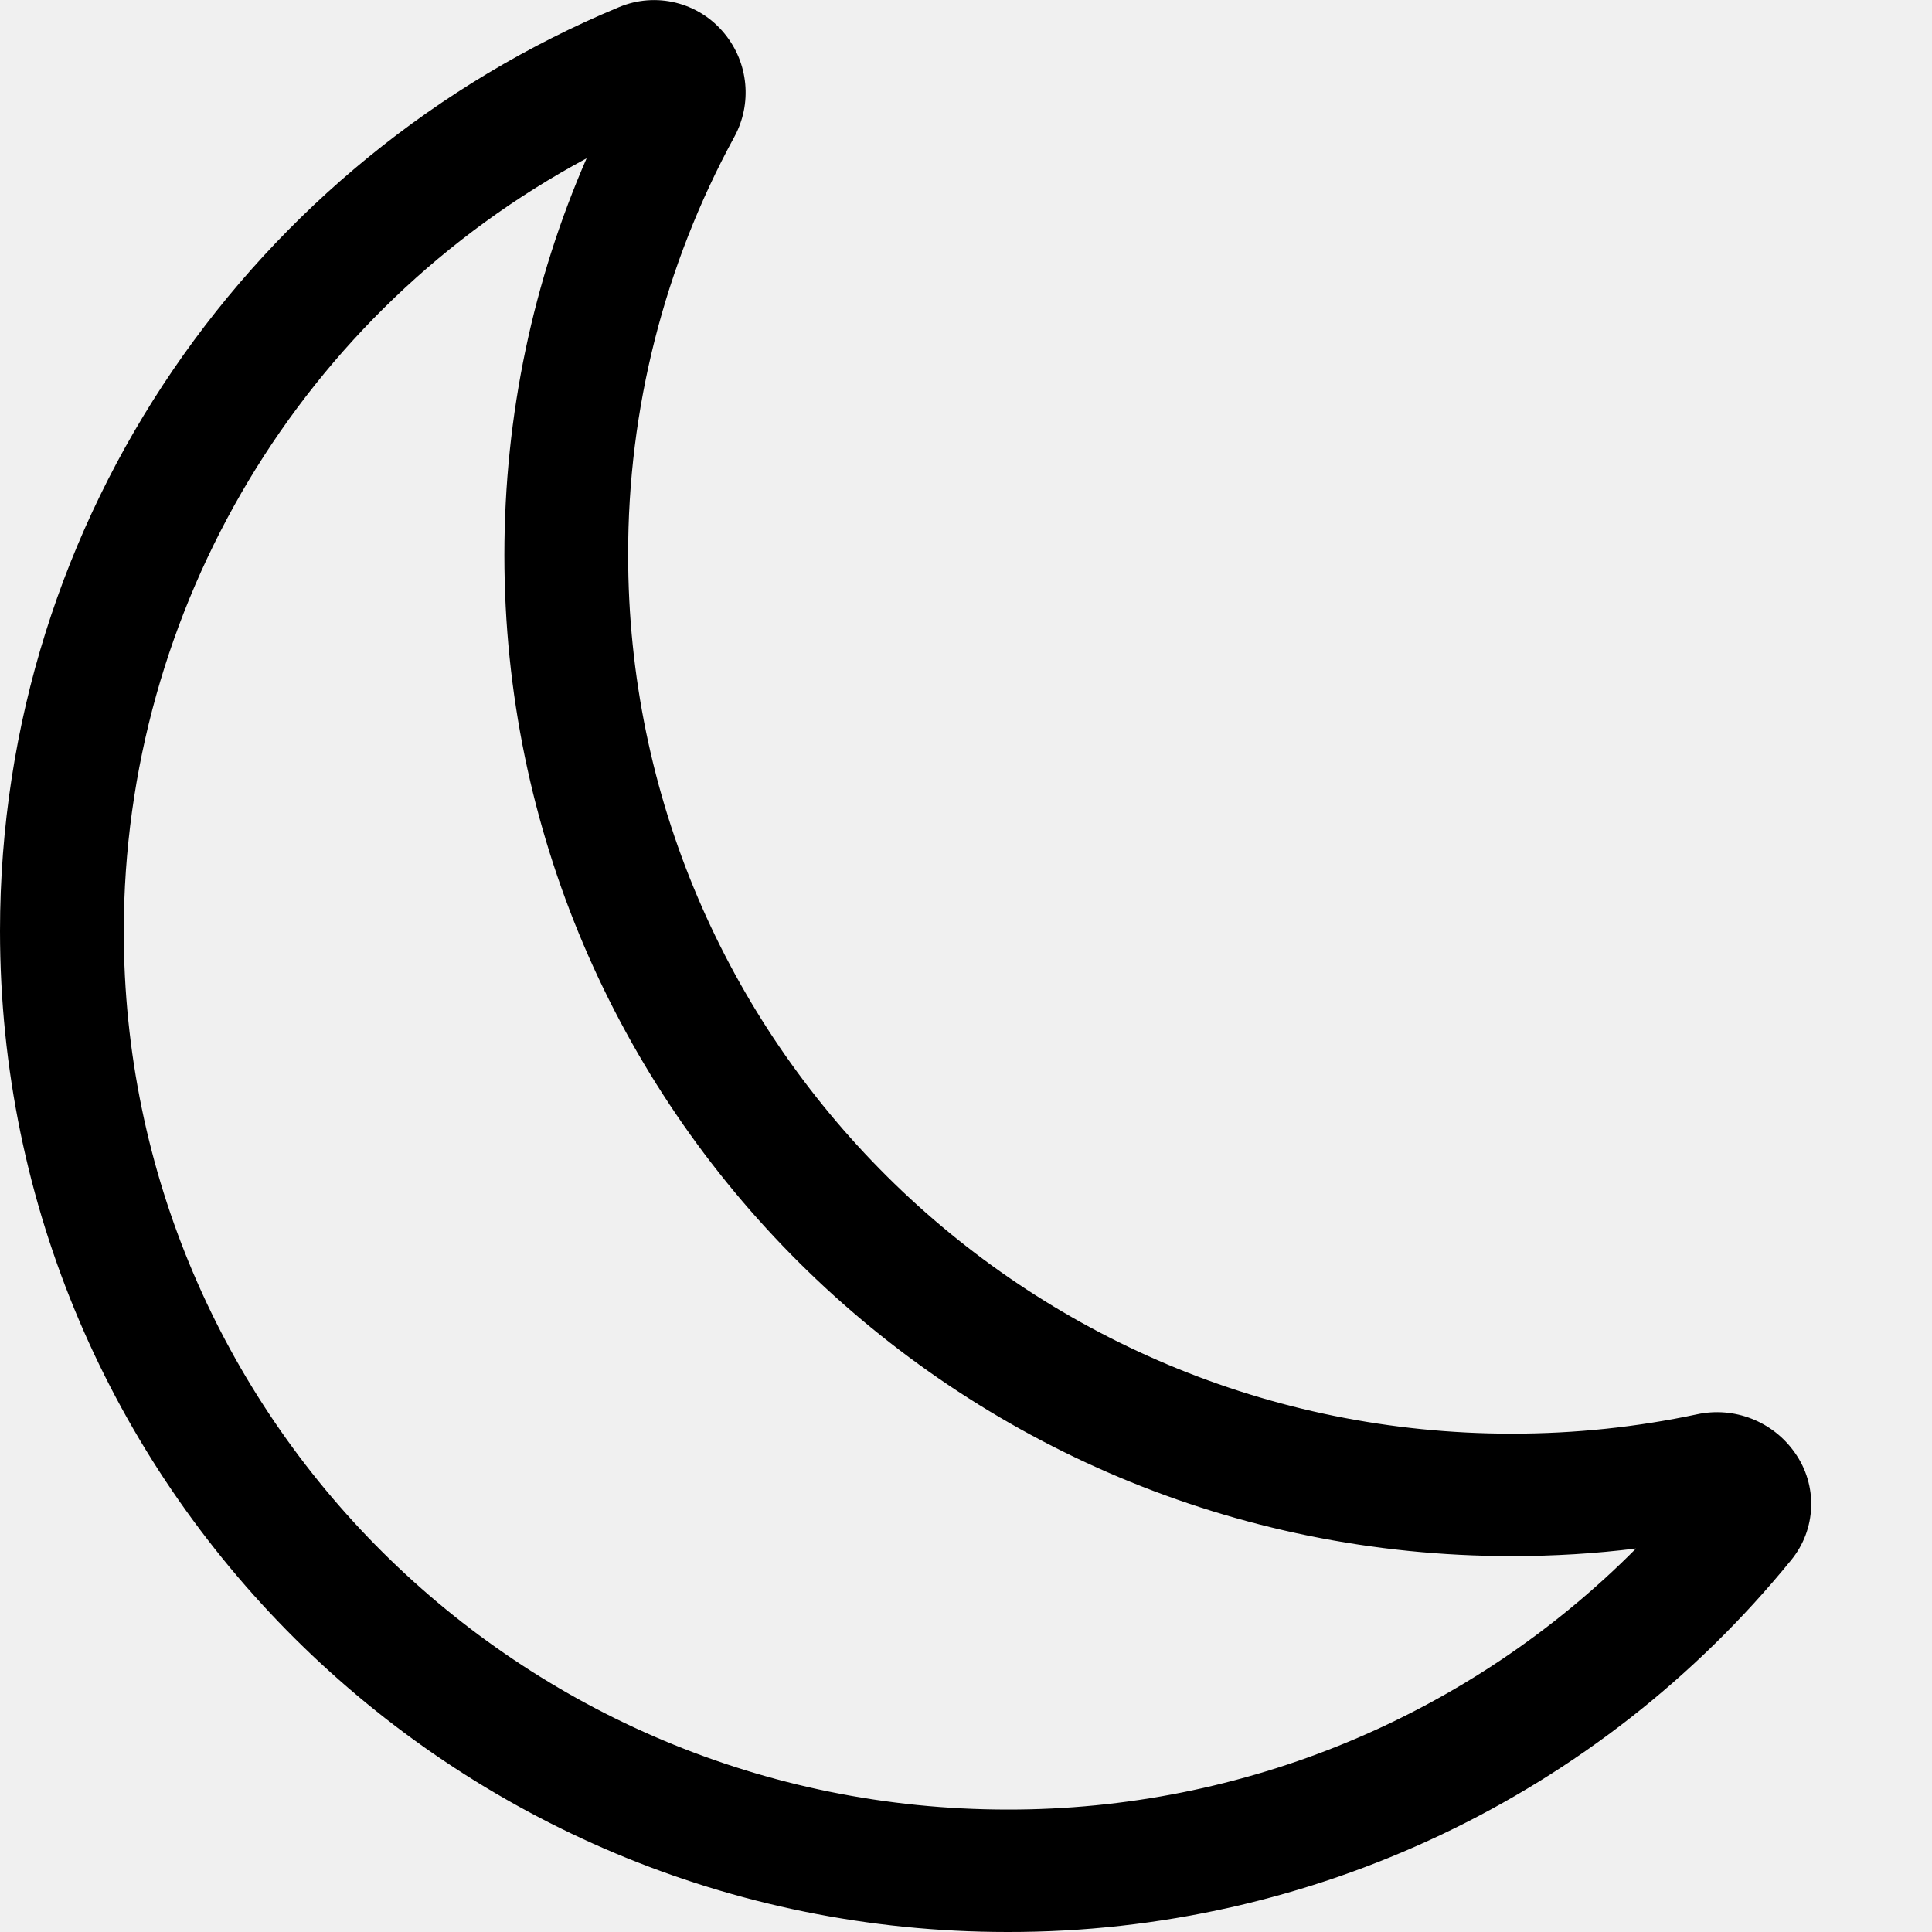
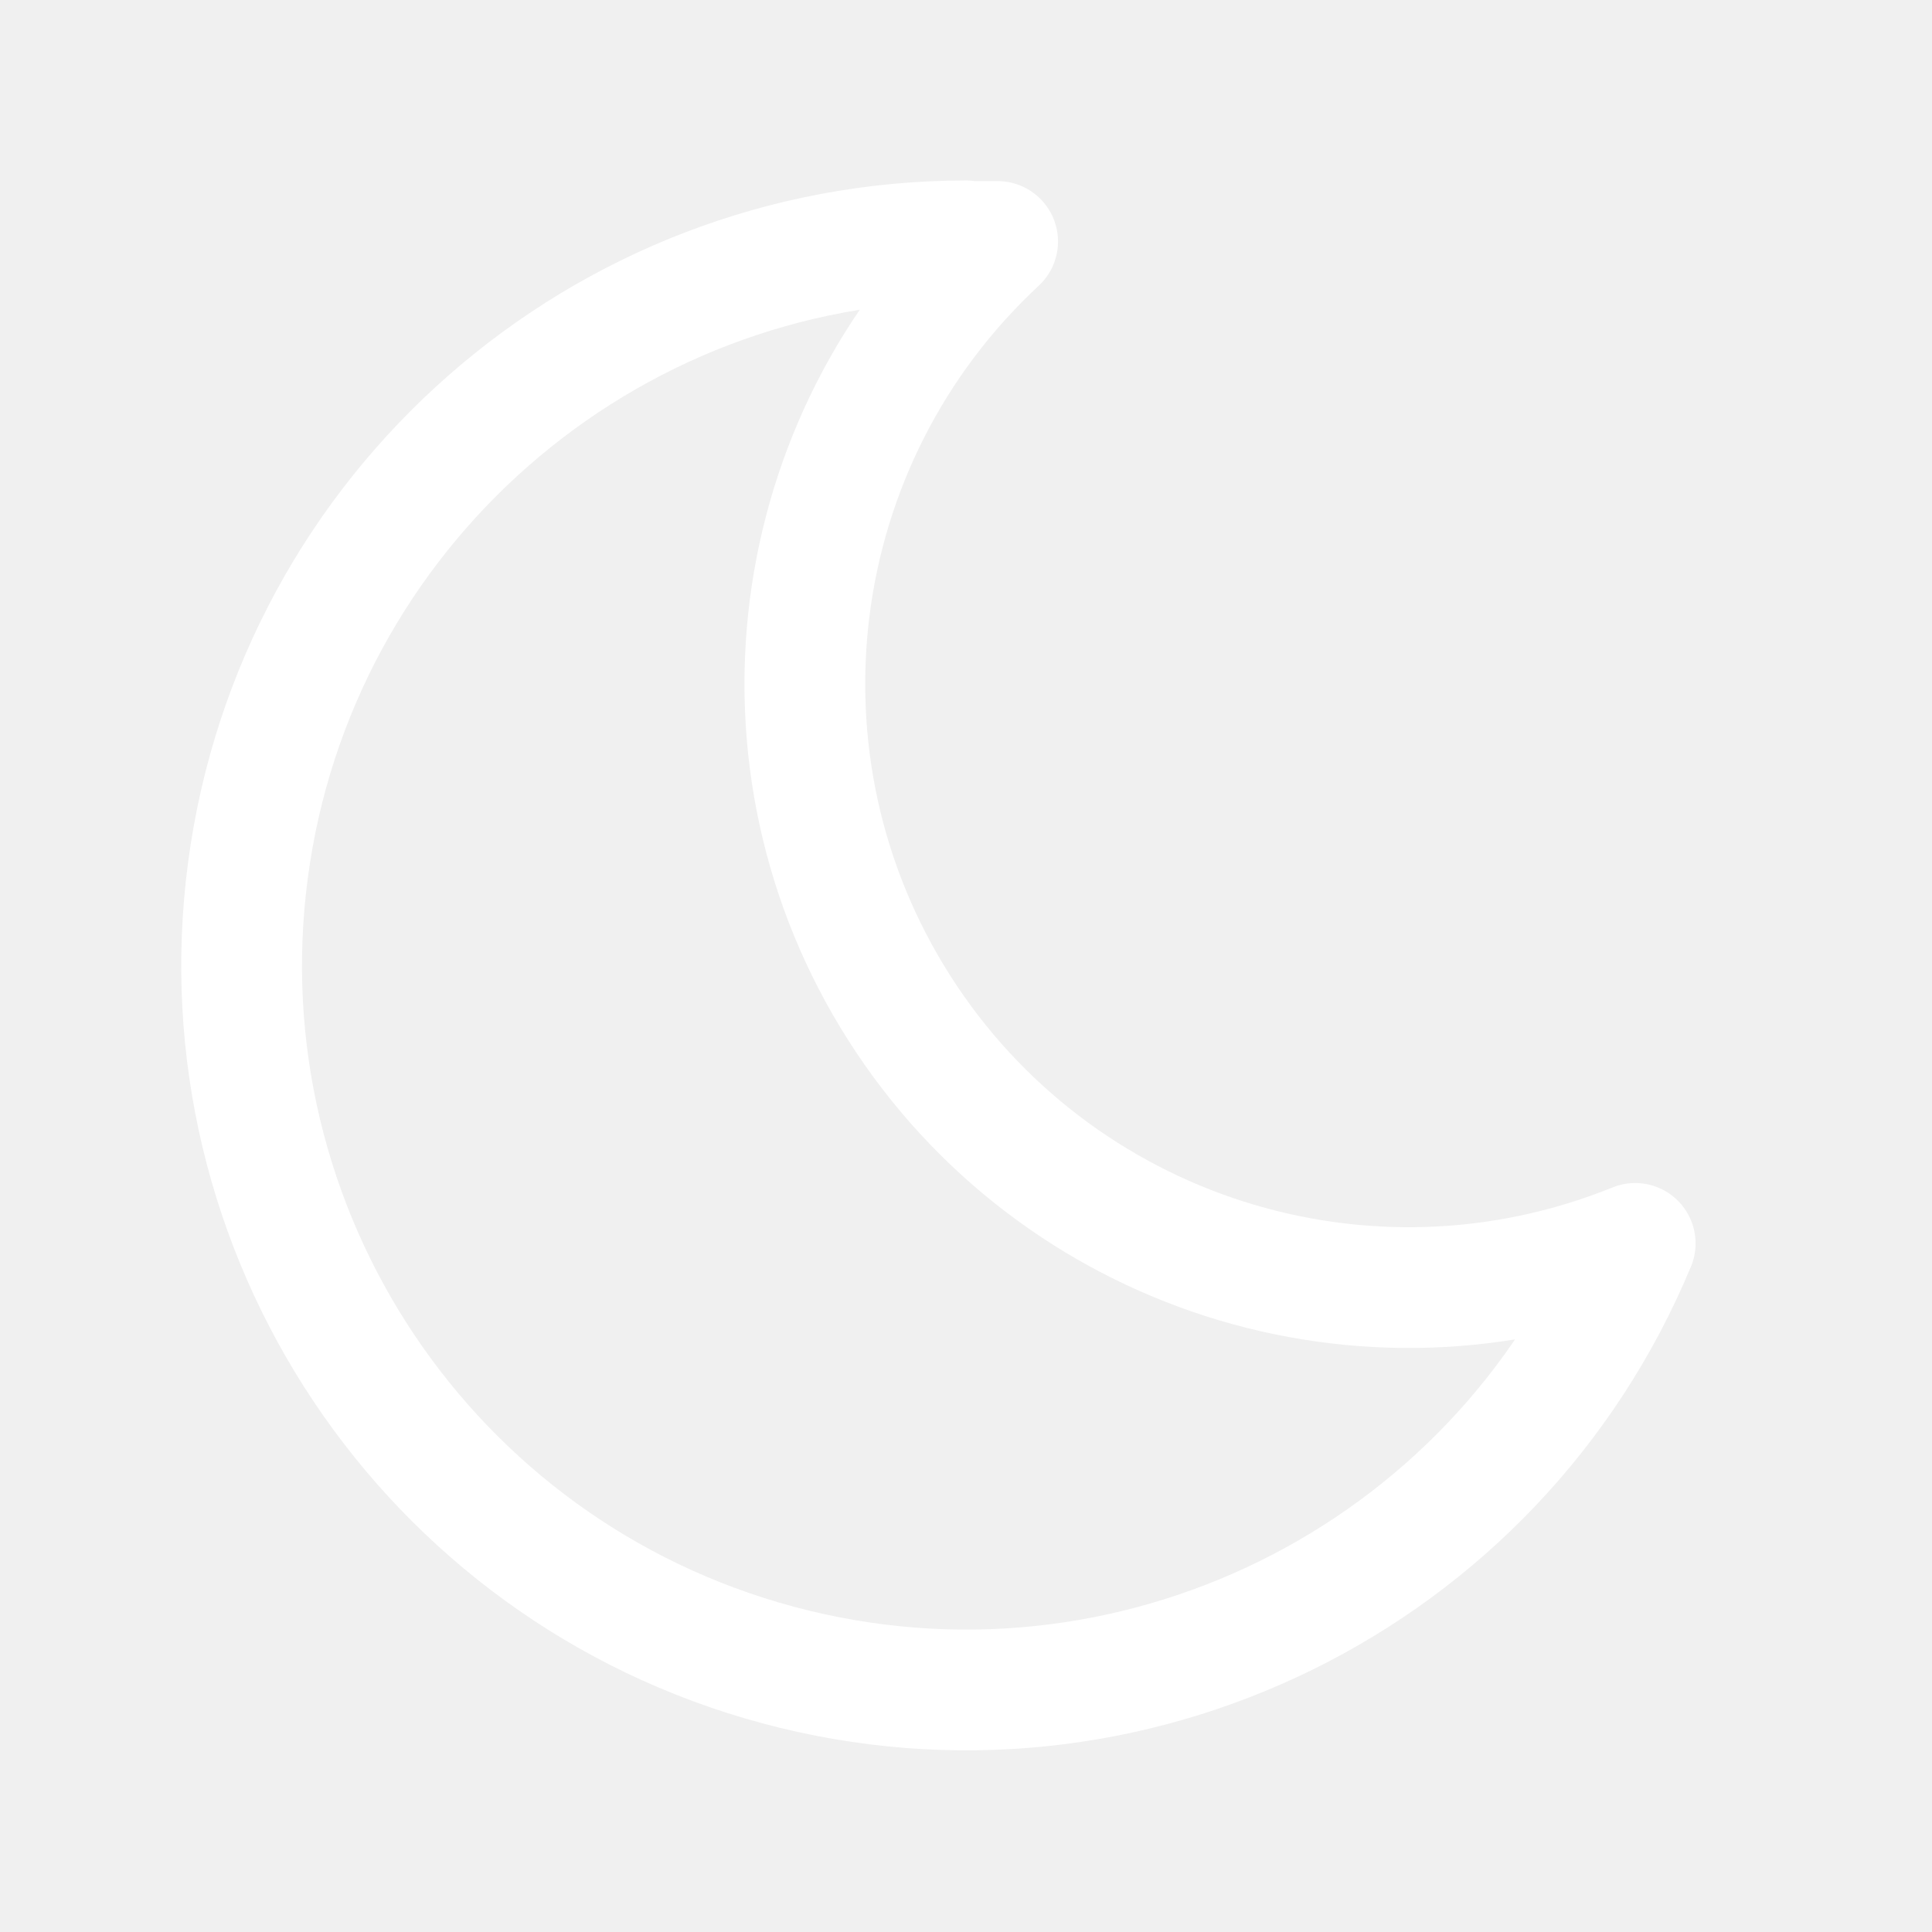
- <svg xmlns="http://www.w3.org/2000/svg" width="16" height="16" fill="currentColor" class="bi bi-moon" viewBox="0 0 16 16">
-   <path d="M6 .278a.768.768 0 0 1 .08.858 7.208 7.208 0 0 0-.878 3.46c0 4.021 3.278 7.277 7.318 7.277.527 0 1.04-.055 1.533-.16a.787.787 0 0 1 .81.316.733.733 0 0 1-.031.893A8.349 8.349 0 0 1 8.344 16C3.734 16 0 12.286 0 7.71 0 4.266 2.114 1.312 5.124.06A.752.752 0 0 1 6 .278zM4.858 1.311A7.269 7.269 0 0 0 1.025 7.71c0 4.02 3.279 7.276 7.319 7.276a7.316 7.316 0 0 0 5.205-2.162c-.337.042-.68.063-1.029.063-4.61 0-8.343-3.714-8.343-8.29 0-1.167.242-2.278.681-3.286z" />
+ <svg xmlns="http://www.w3.org/2000/svg" class="icon icon-tabler icon-tabler-moon" width="100" height="100" viewBox="0 0 24 24" stroke-width="1.5" stroke="#ffffff" fill="none" stroke-linecap="round" stroke-linejoin="round">
+   <path stroke="none" d="M0 0h24v24H0z" fill="none" />
+   <path d="M12 3c.132 0 .263 0 .393 0a7.5 7.5 0 0 0 7.92 12.446a9 9 0 1 1 -8.313 -12.454z" />
</svg>
